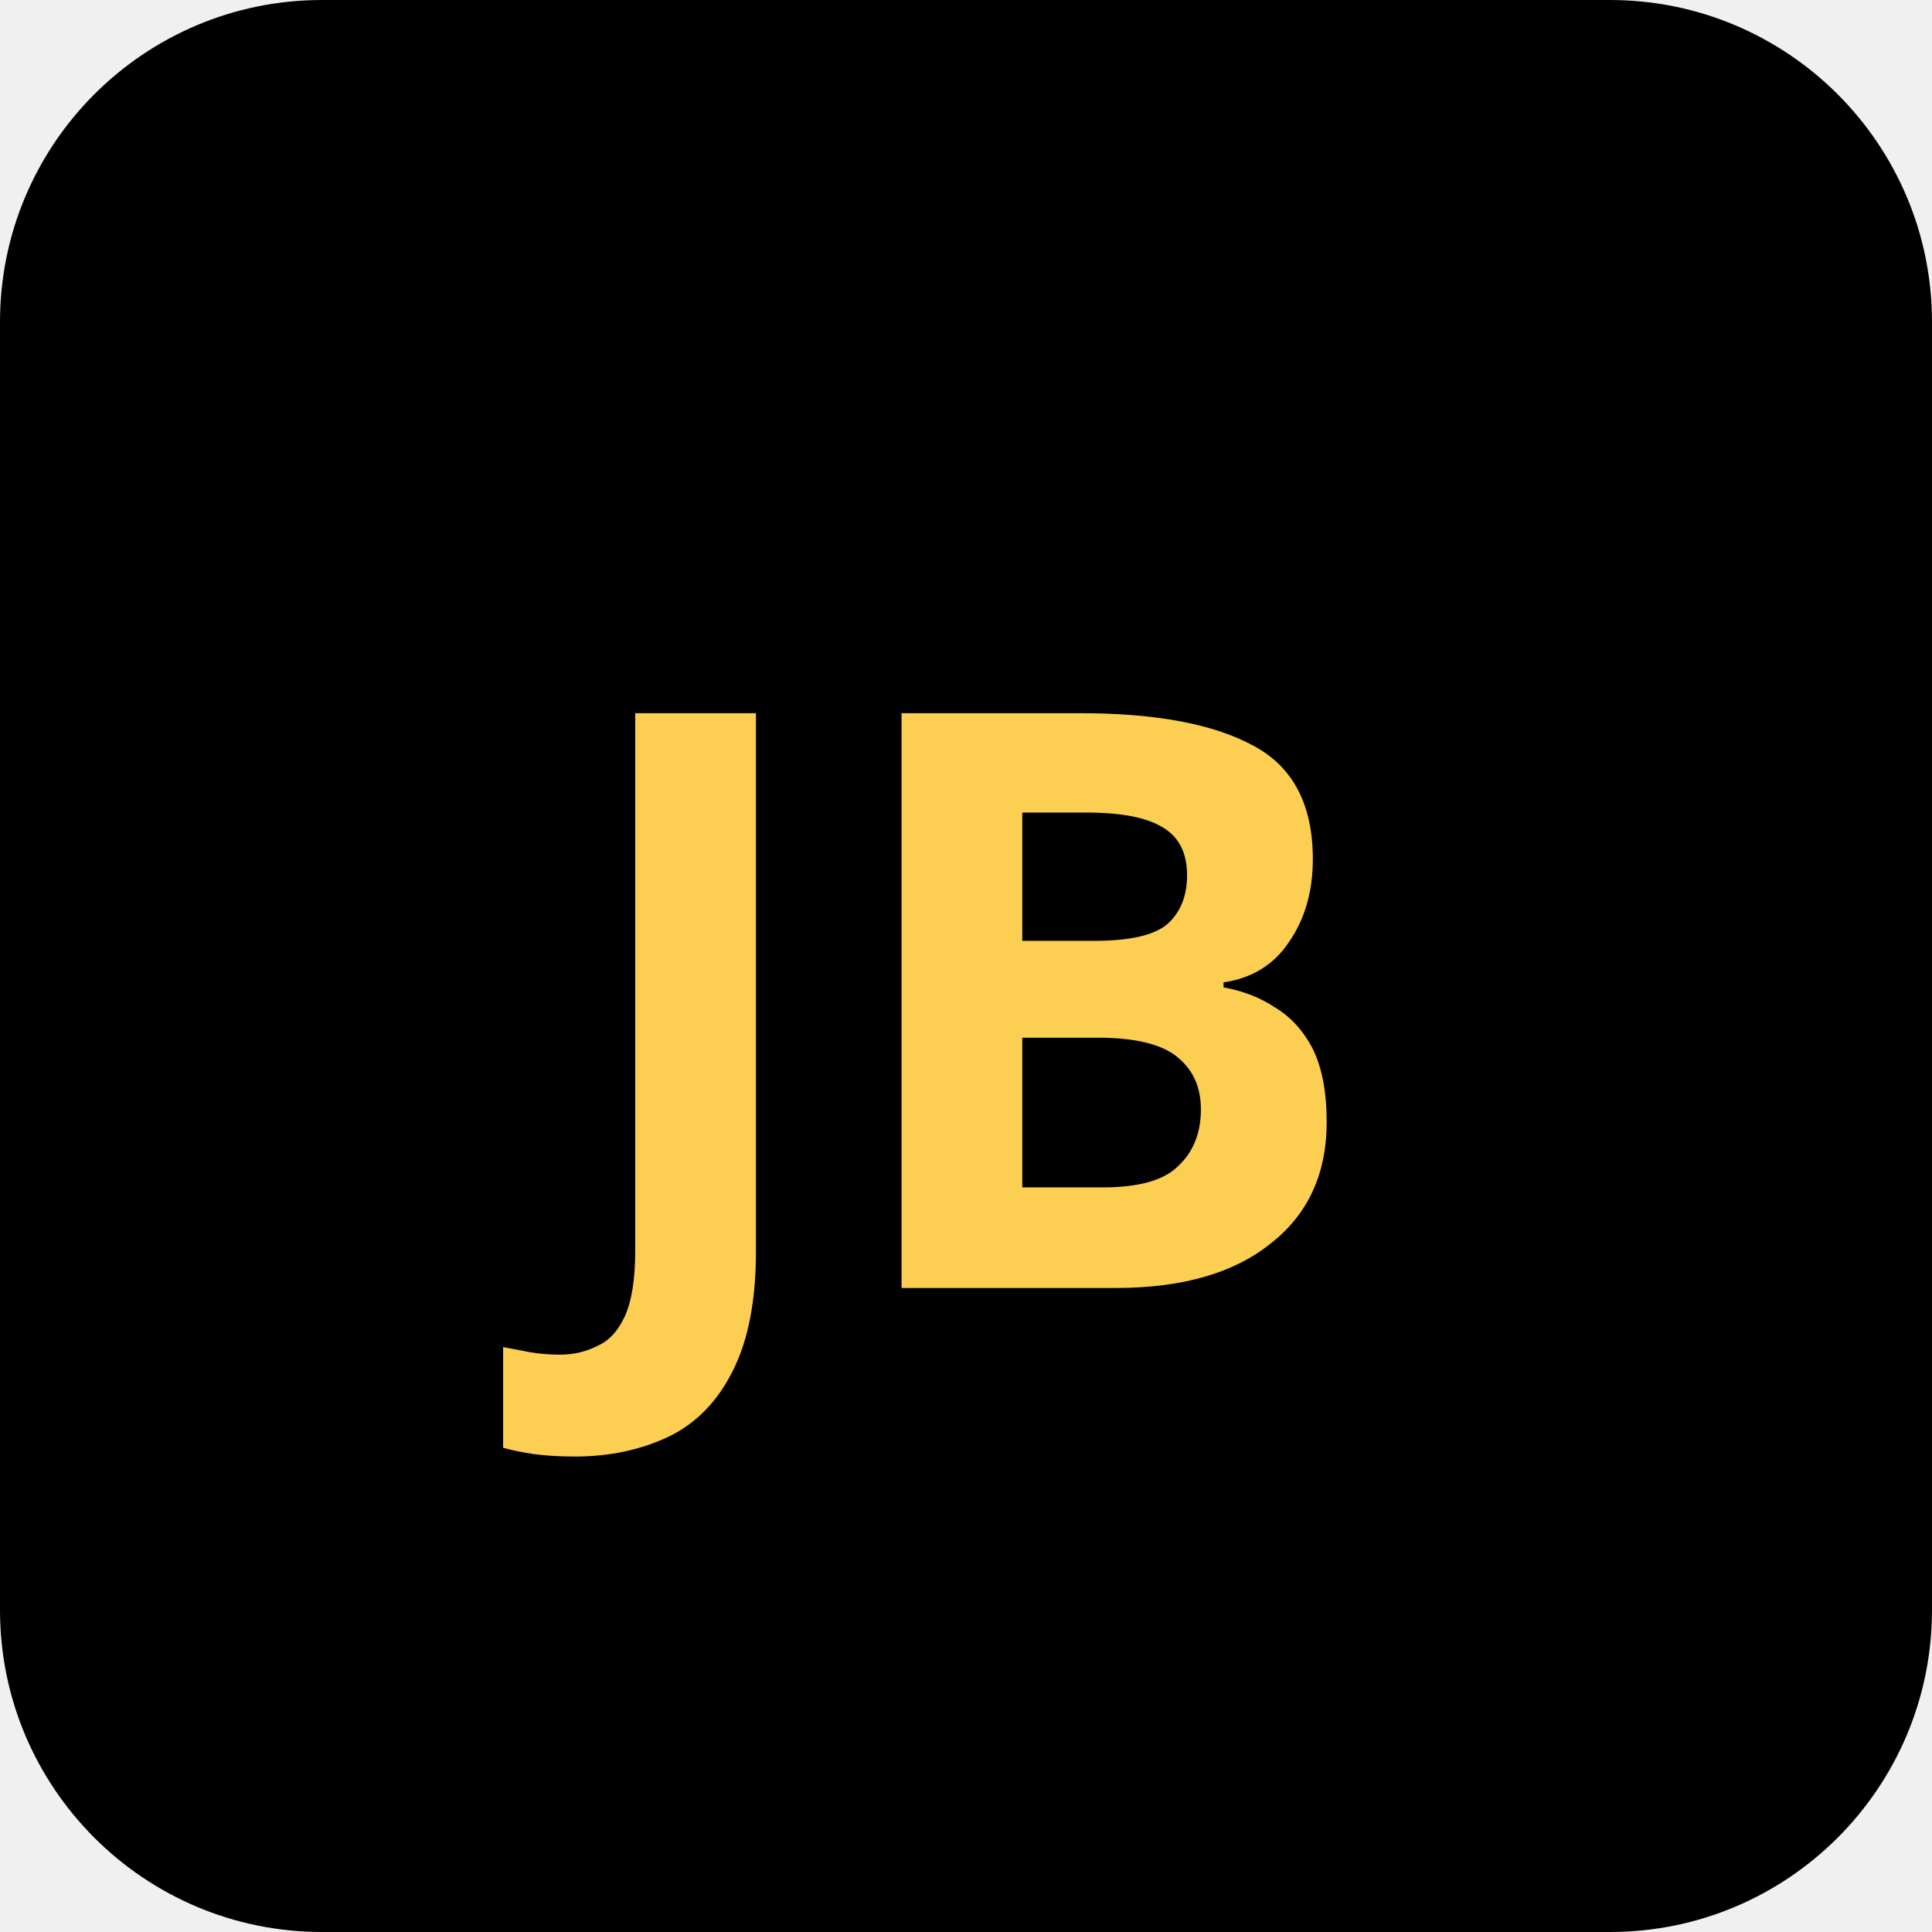
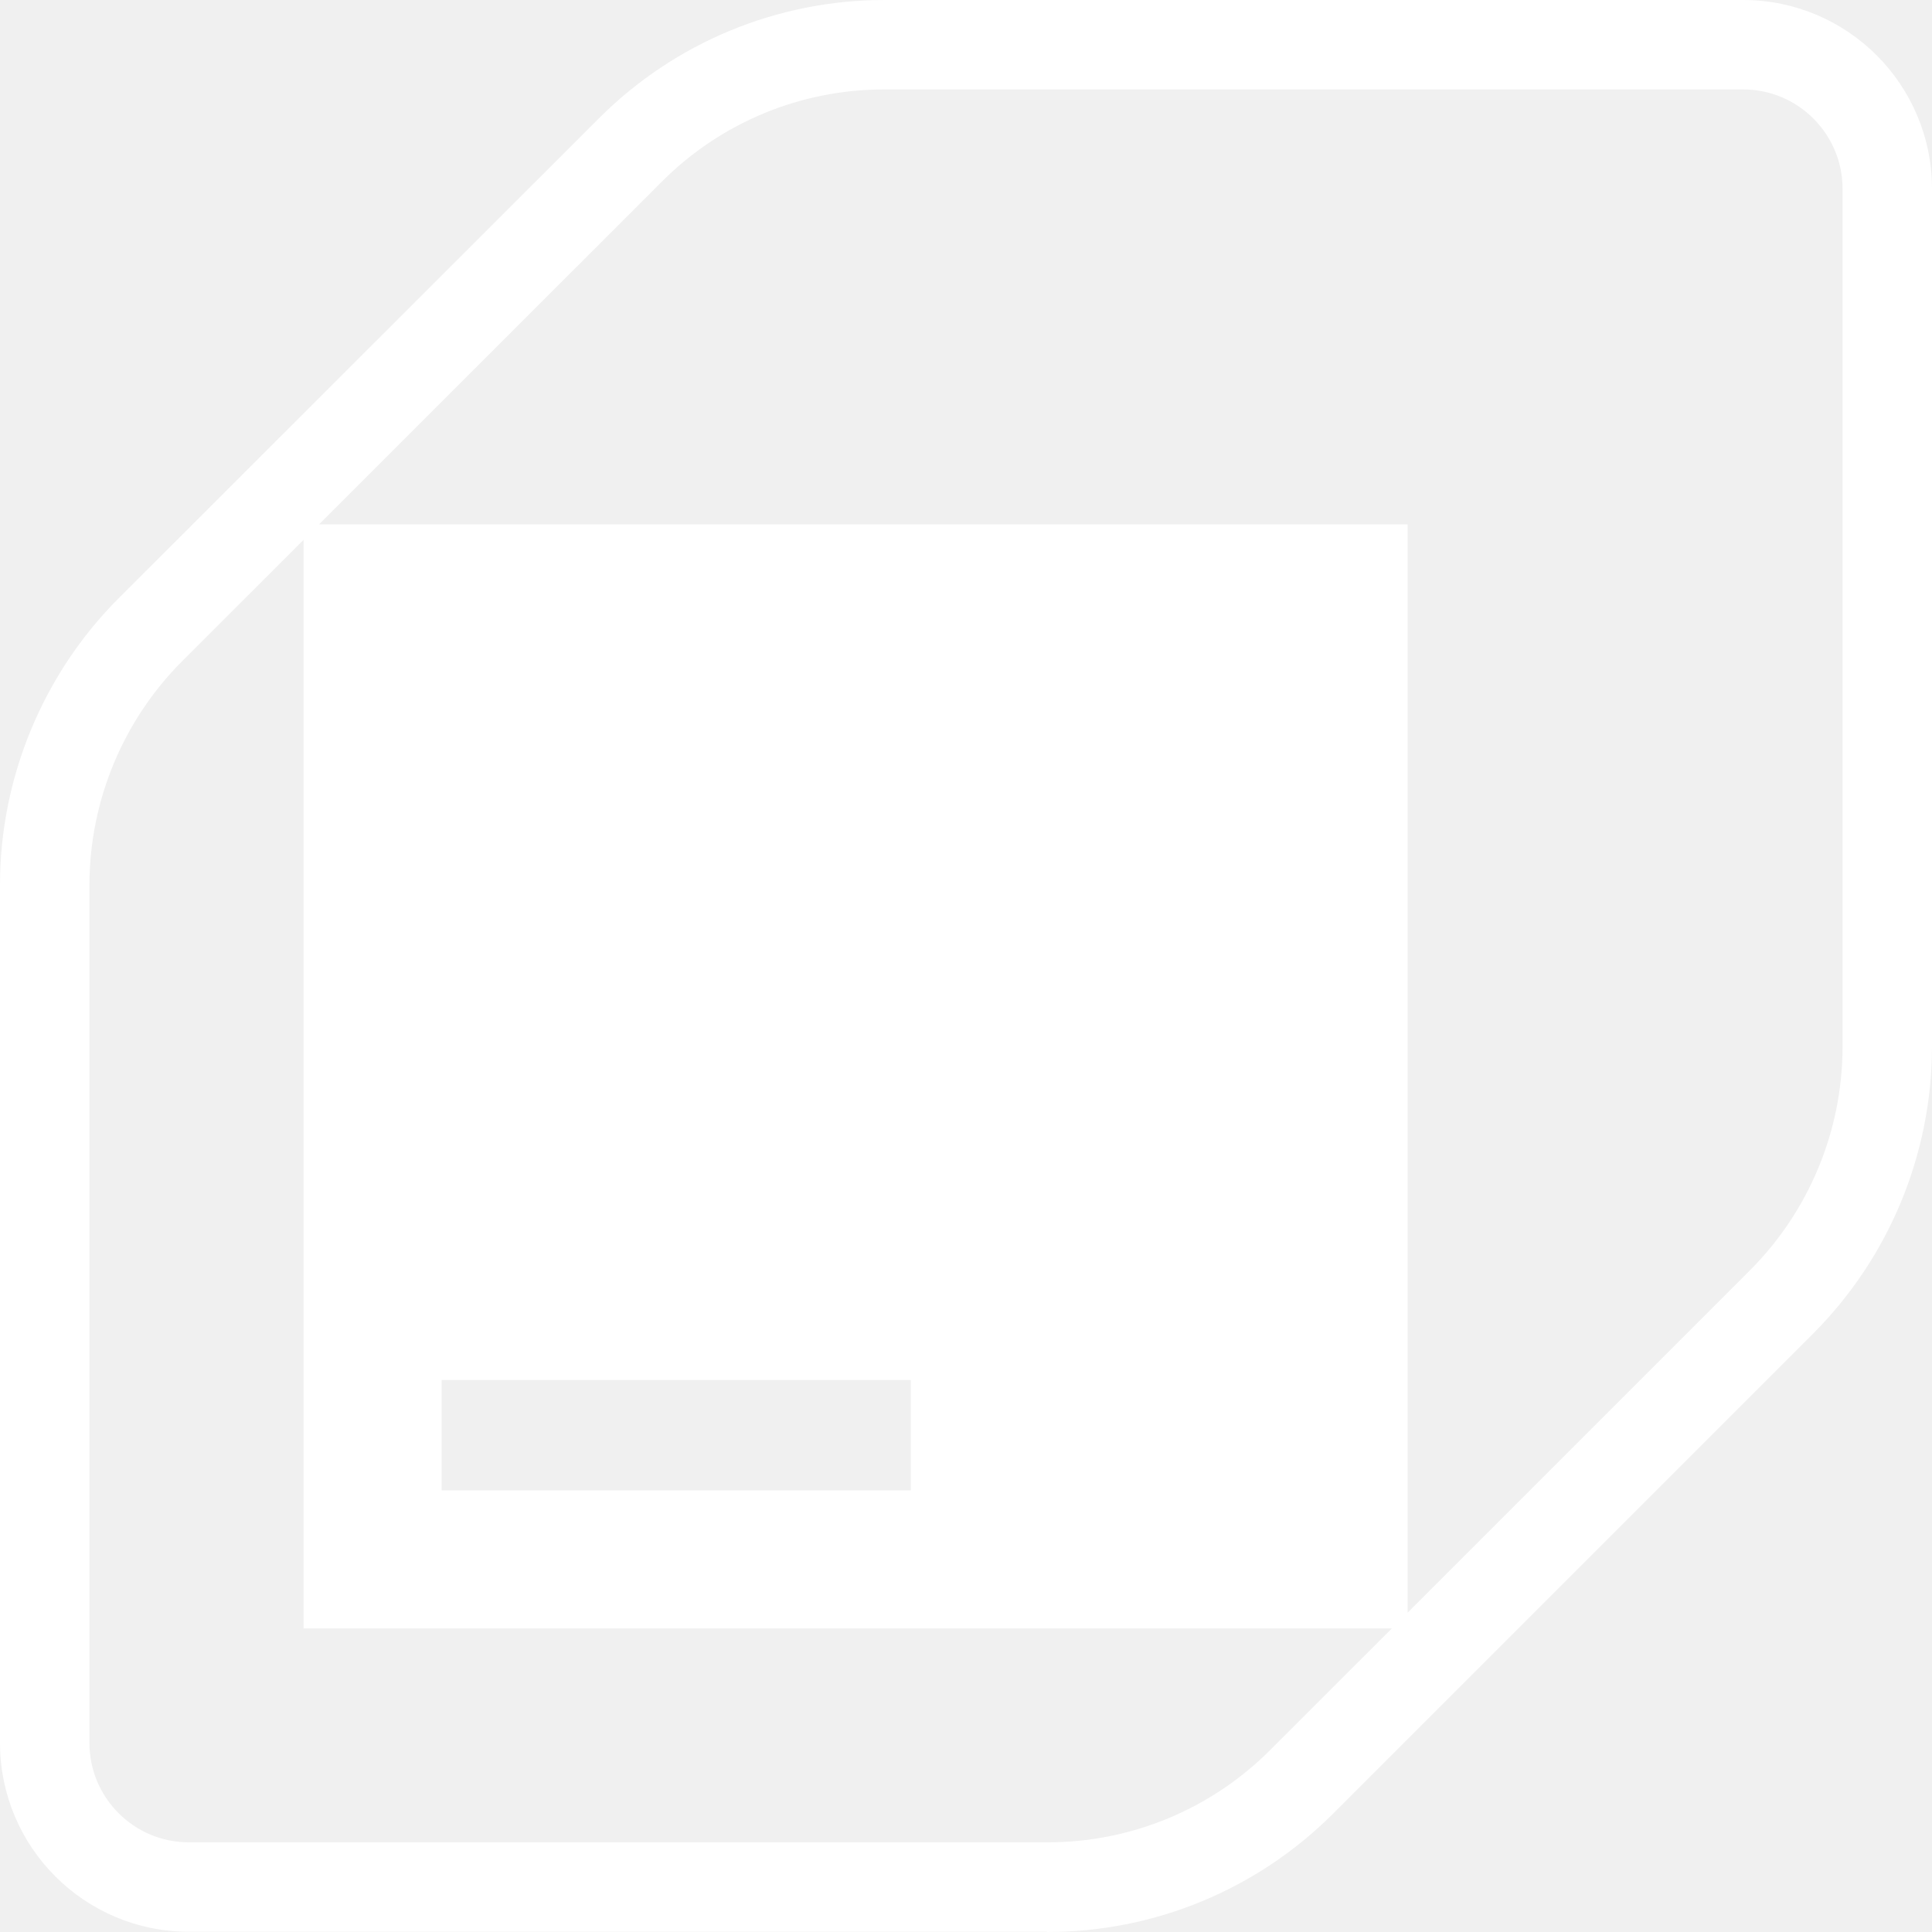
<svg xmlns="http://www.w3.org/2000/svg" viewBox="0 0 24 24" fill="none">
-   <rect width="24" height="24" rx="4" fill="#000" />
-   <text x="12" y="16" text-anchor="middle" fill="#FCCE51" font-family="system-ui" font-size="10" font-weight="bold">JB</text>
+   <path d="M2.345 23.997A2.347 2.347 0 0 1 0 21.652V10.988C0 9.665.535 8.37 1.473 7.433l5.965-5.961A5.01 5.01 0 0 1 10.989 0h10.666A2.347 2.347 0 0 1 24 2.345v10.664a5.056 5.056 0 0 1-1.473 3.554l-5.965 5.965A5.017 5.017 0 0 1 13.007 24v-.003H2.345Zm8.969-6.854H5.486v1.371h5.828v-1.371ZM3.963 6.514h13.523v13.519l4.257-4.257a3.936 3.936 0 0 0 1.146-2.767V2.345c0-.678-.552-1.234-1.234-1.234H10.989a3.897 3.897 0 0 0-2.767 1.145L3.963 6.514Zm-.192.192L2.256 8.22a3.944 3.944 0 0 0-1.145 2.768v10.664c0 .678.552 1.234 1.234 1.234h10.666a3.9 3.9 0 0 0 2.767-1.146l1.512-1.511H3.771V6.706Z" fill="white" />
</svg>
